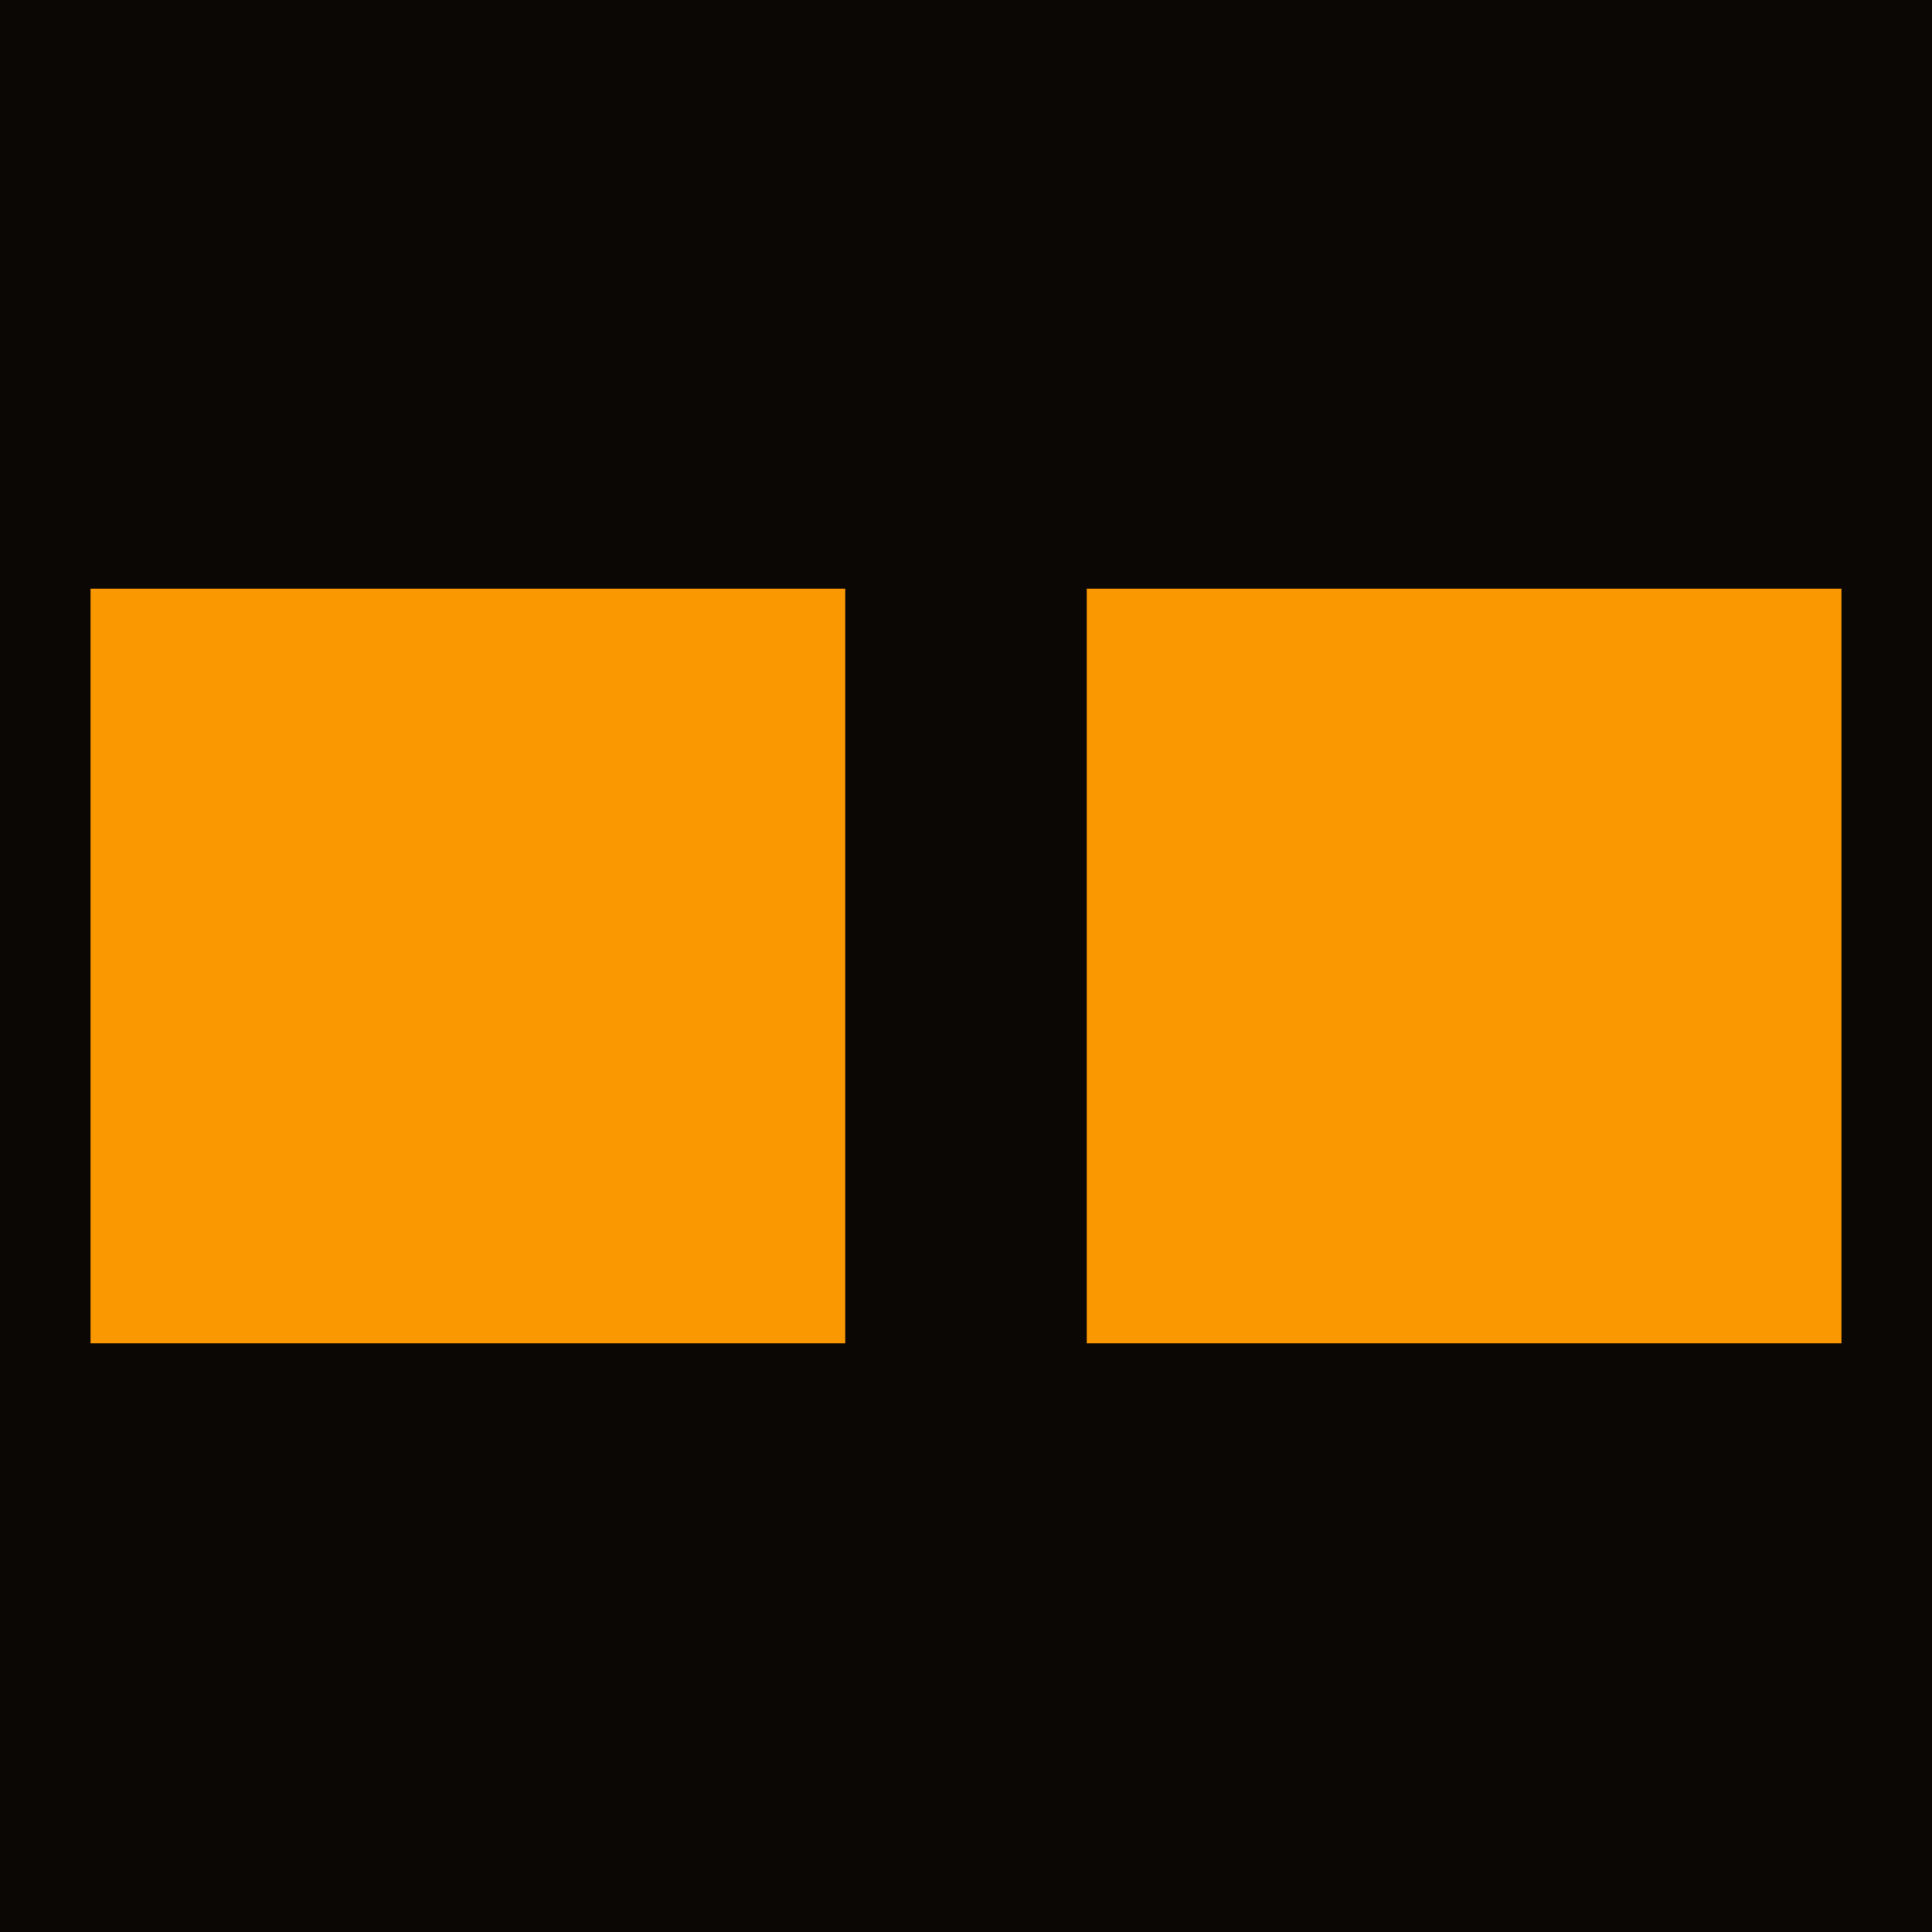
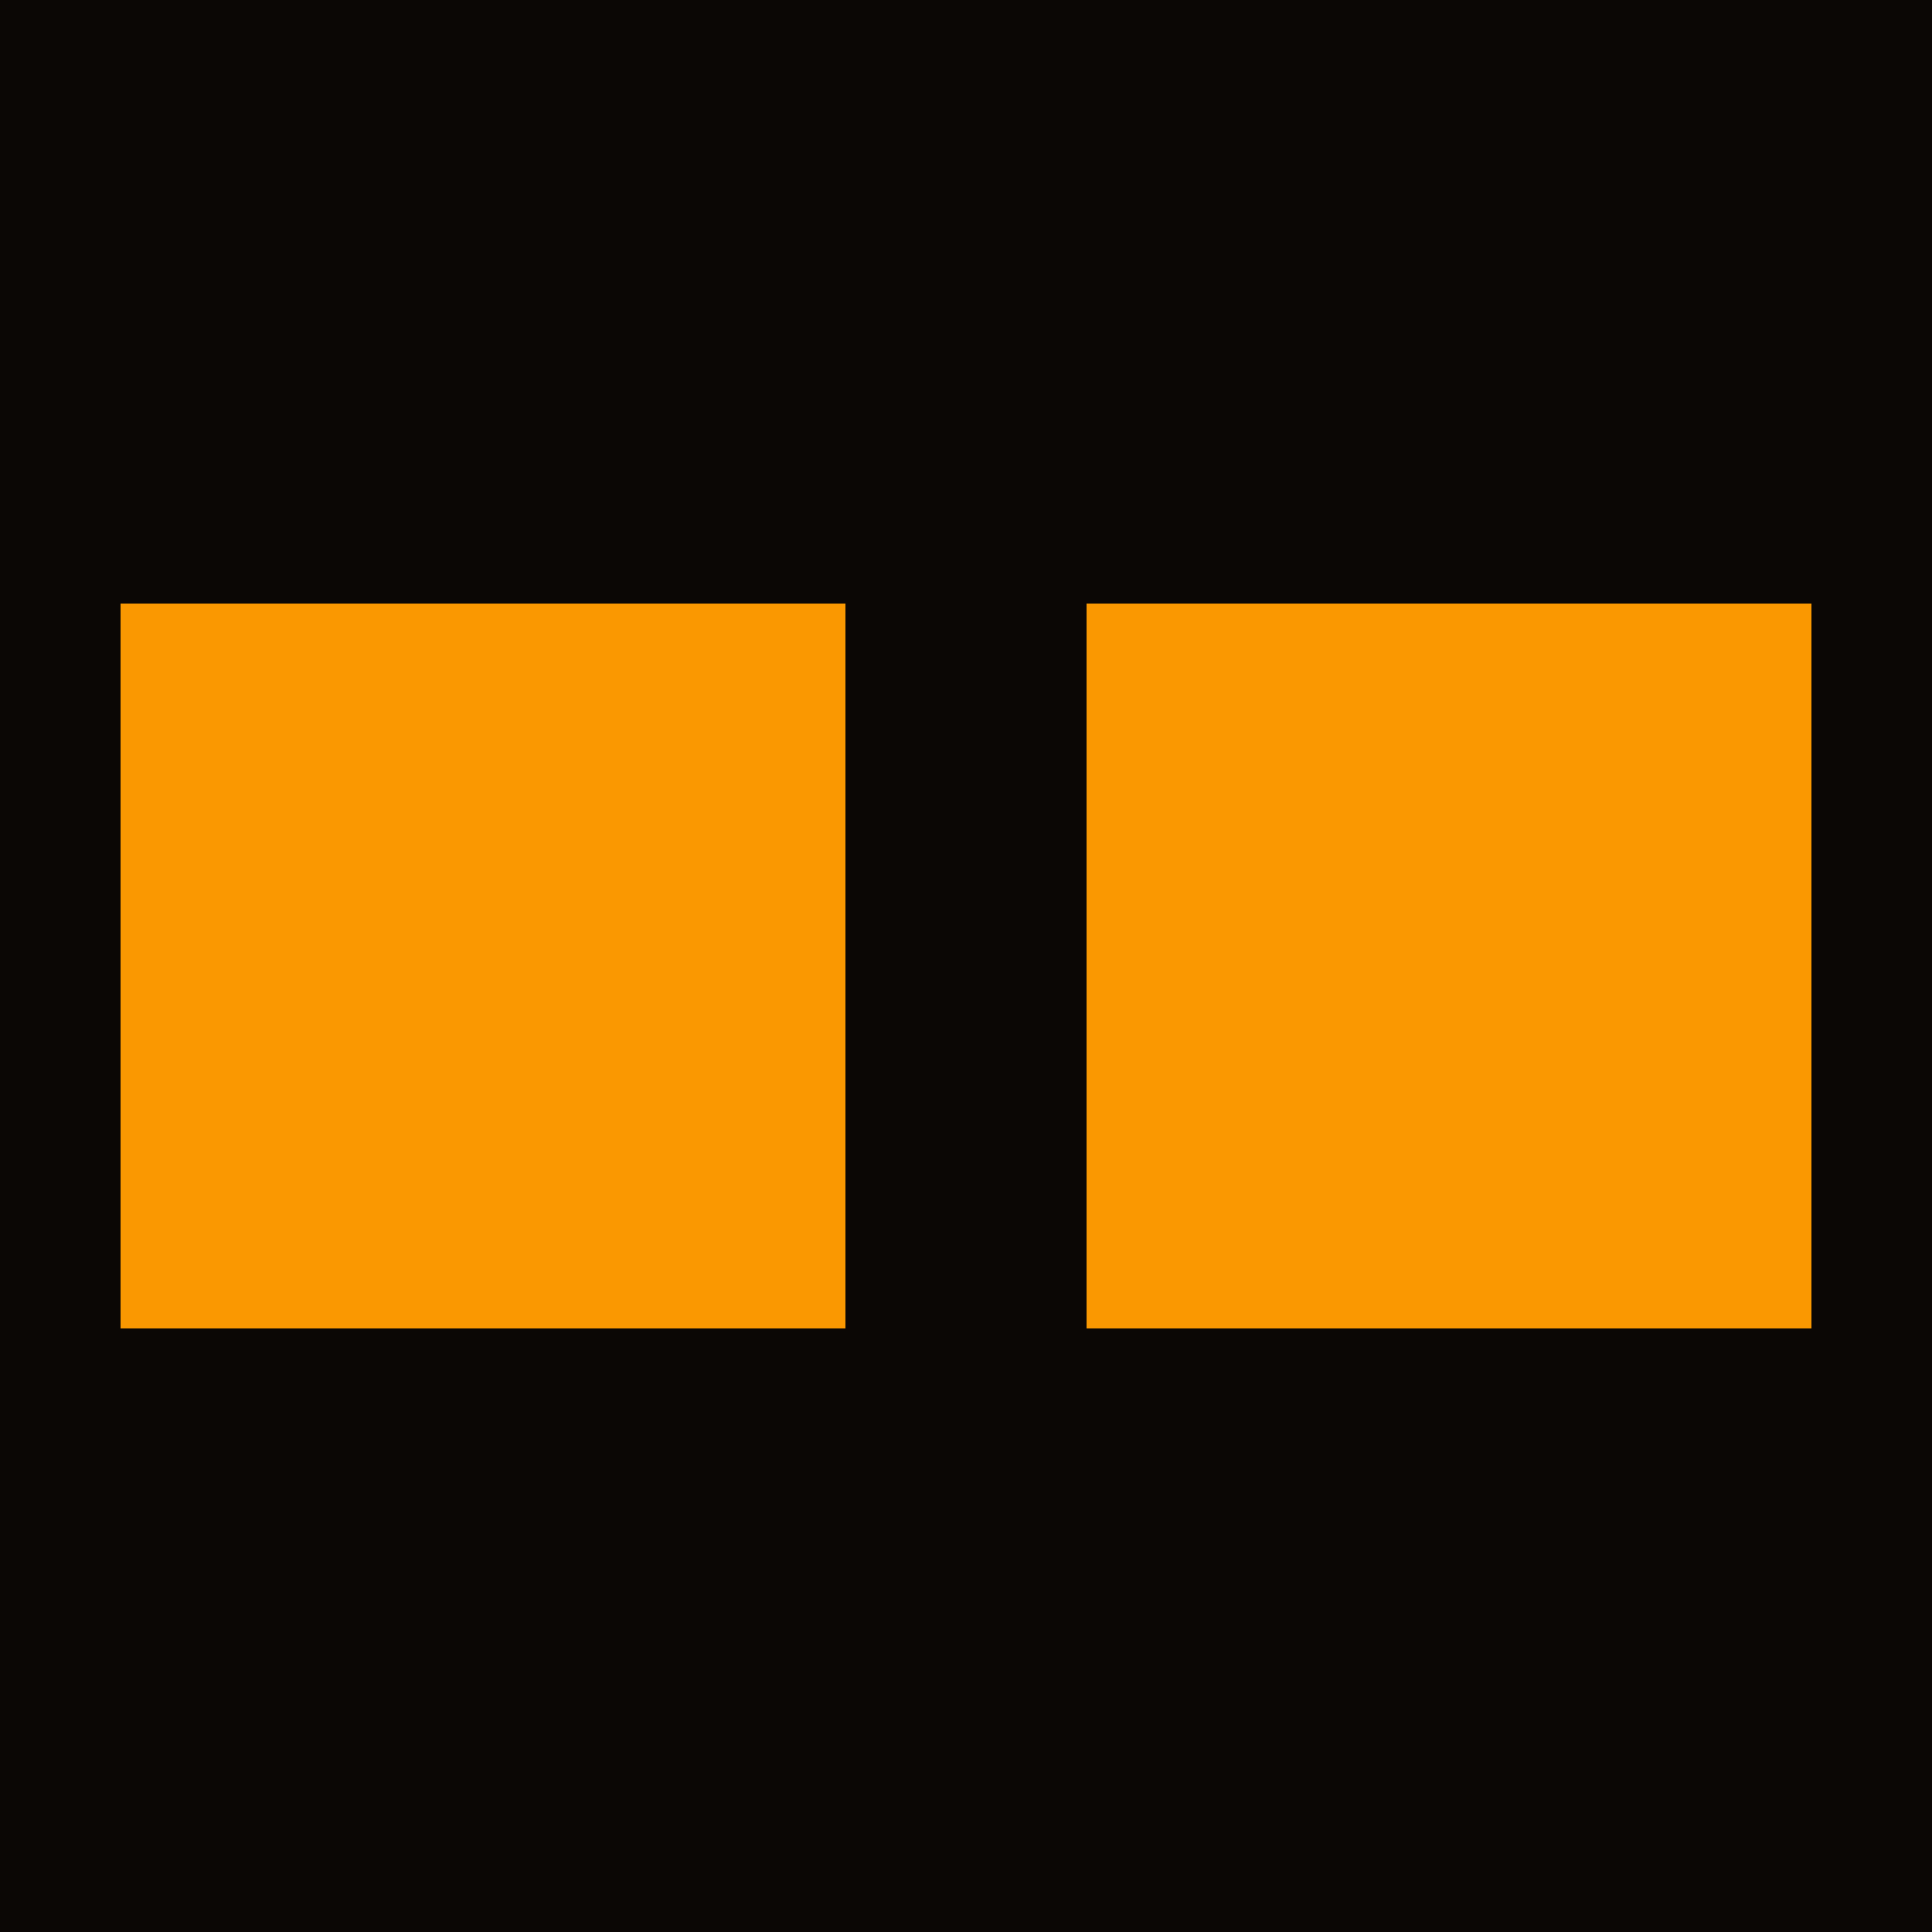
- <svg xmlns="http://www.w3.org/2000/svg" viewBox="0 0 64 64">
-   <rect width="64" height="64" fill="#0b0705" />
-   <rect x="3" y="19.5" width="25" height="25" fill="#fa9801" />
-   <rect x="36" y="19.5" width="25" height="25" fill="#fa9801" />
+ <svg xmlns="http://www.w3.org/2000/svg" viewBox="0 0 16 16" width="32" height="32" shape-rendering="crispEdges">
+   <rect width="16" height="16" fill="#0b0705" />
+   <rect x="1" y="5" width="6" height="6" fill="#fa9801" />
+   <rect x="9" y="5" width="6" height="6" fill="#fa9801" />
</svg>
